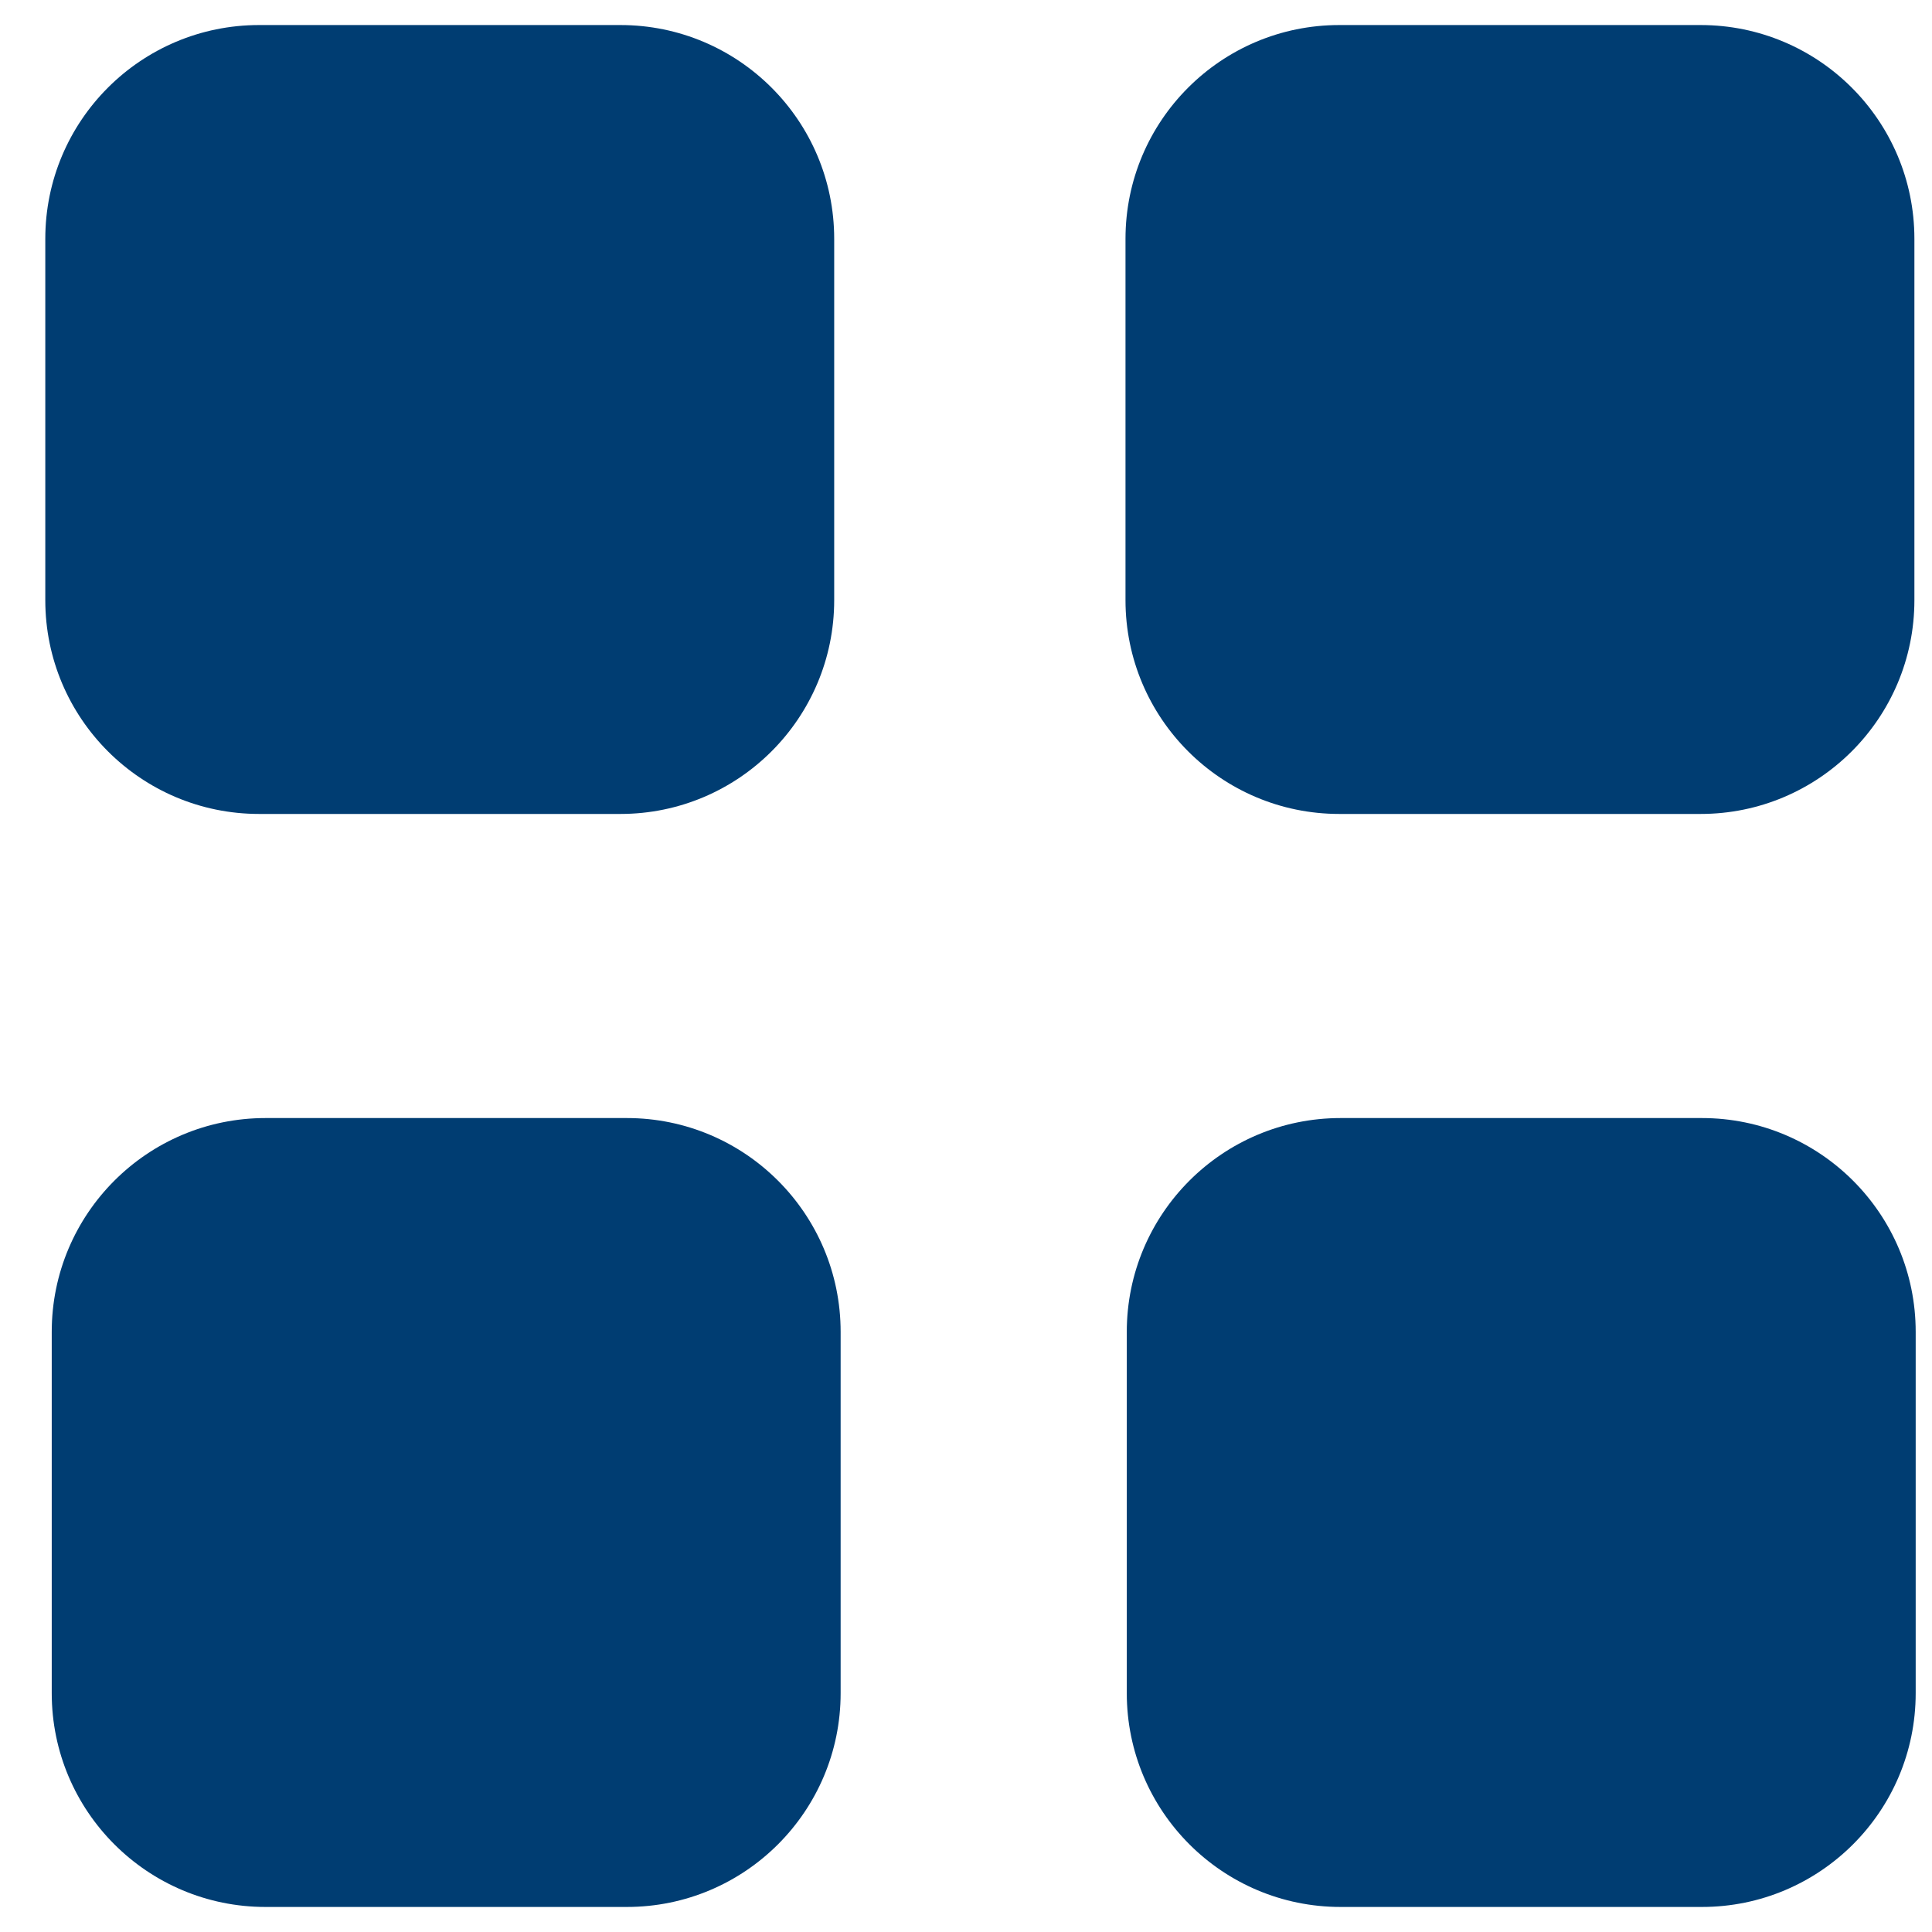
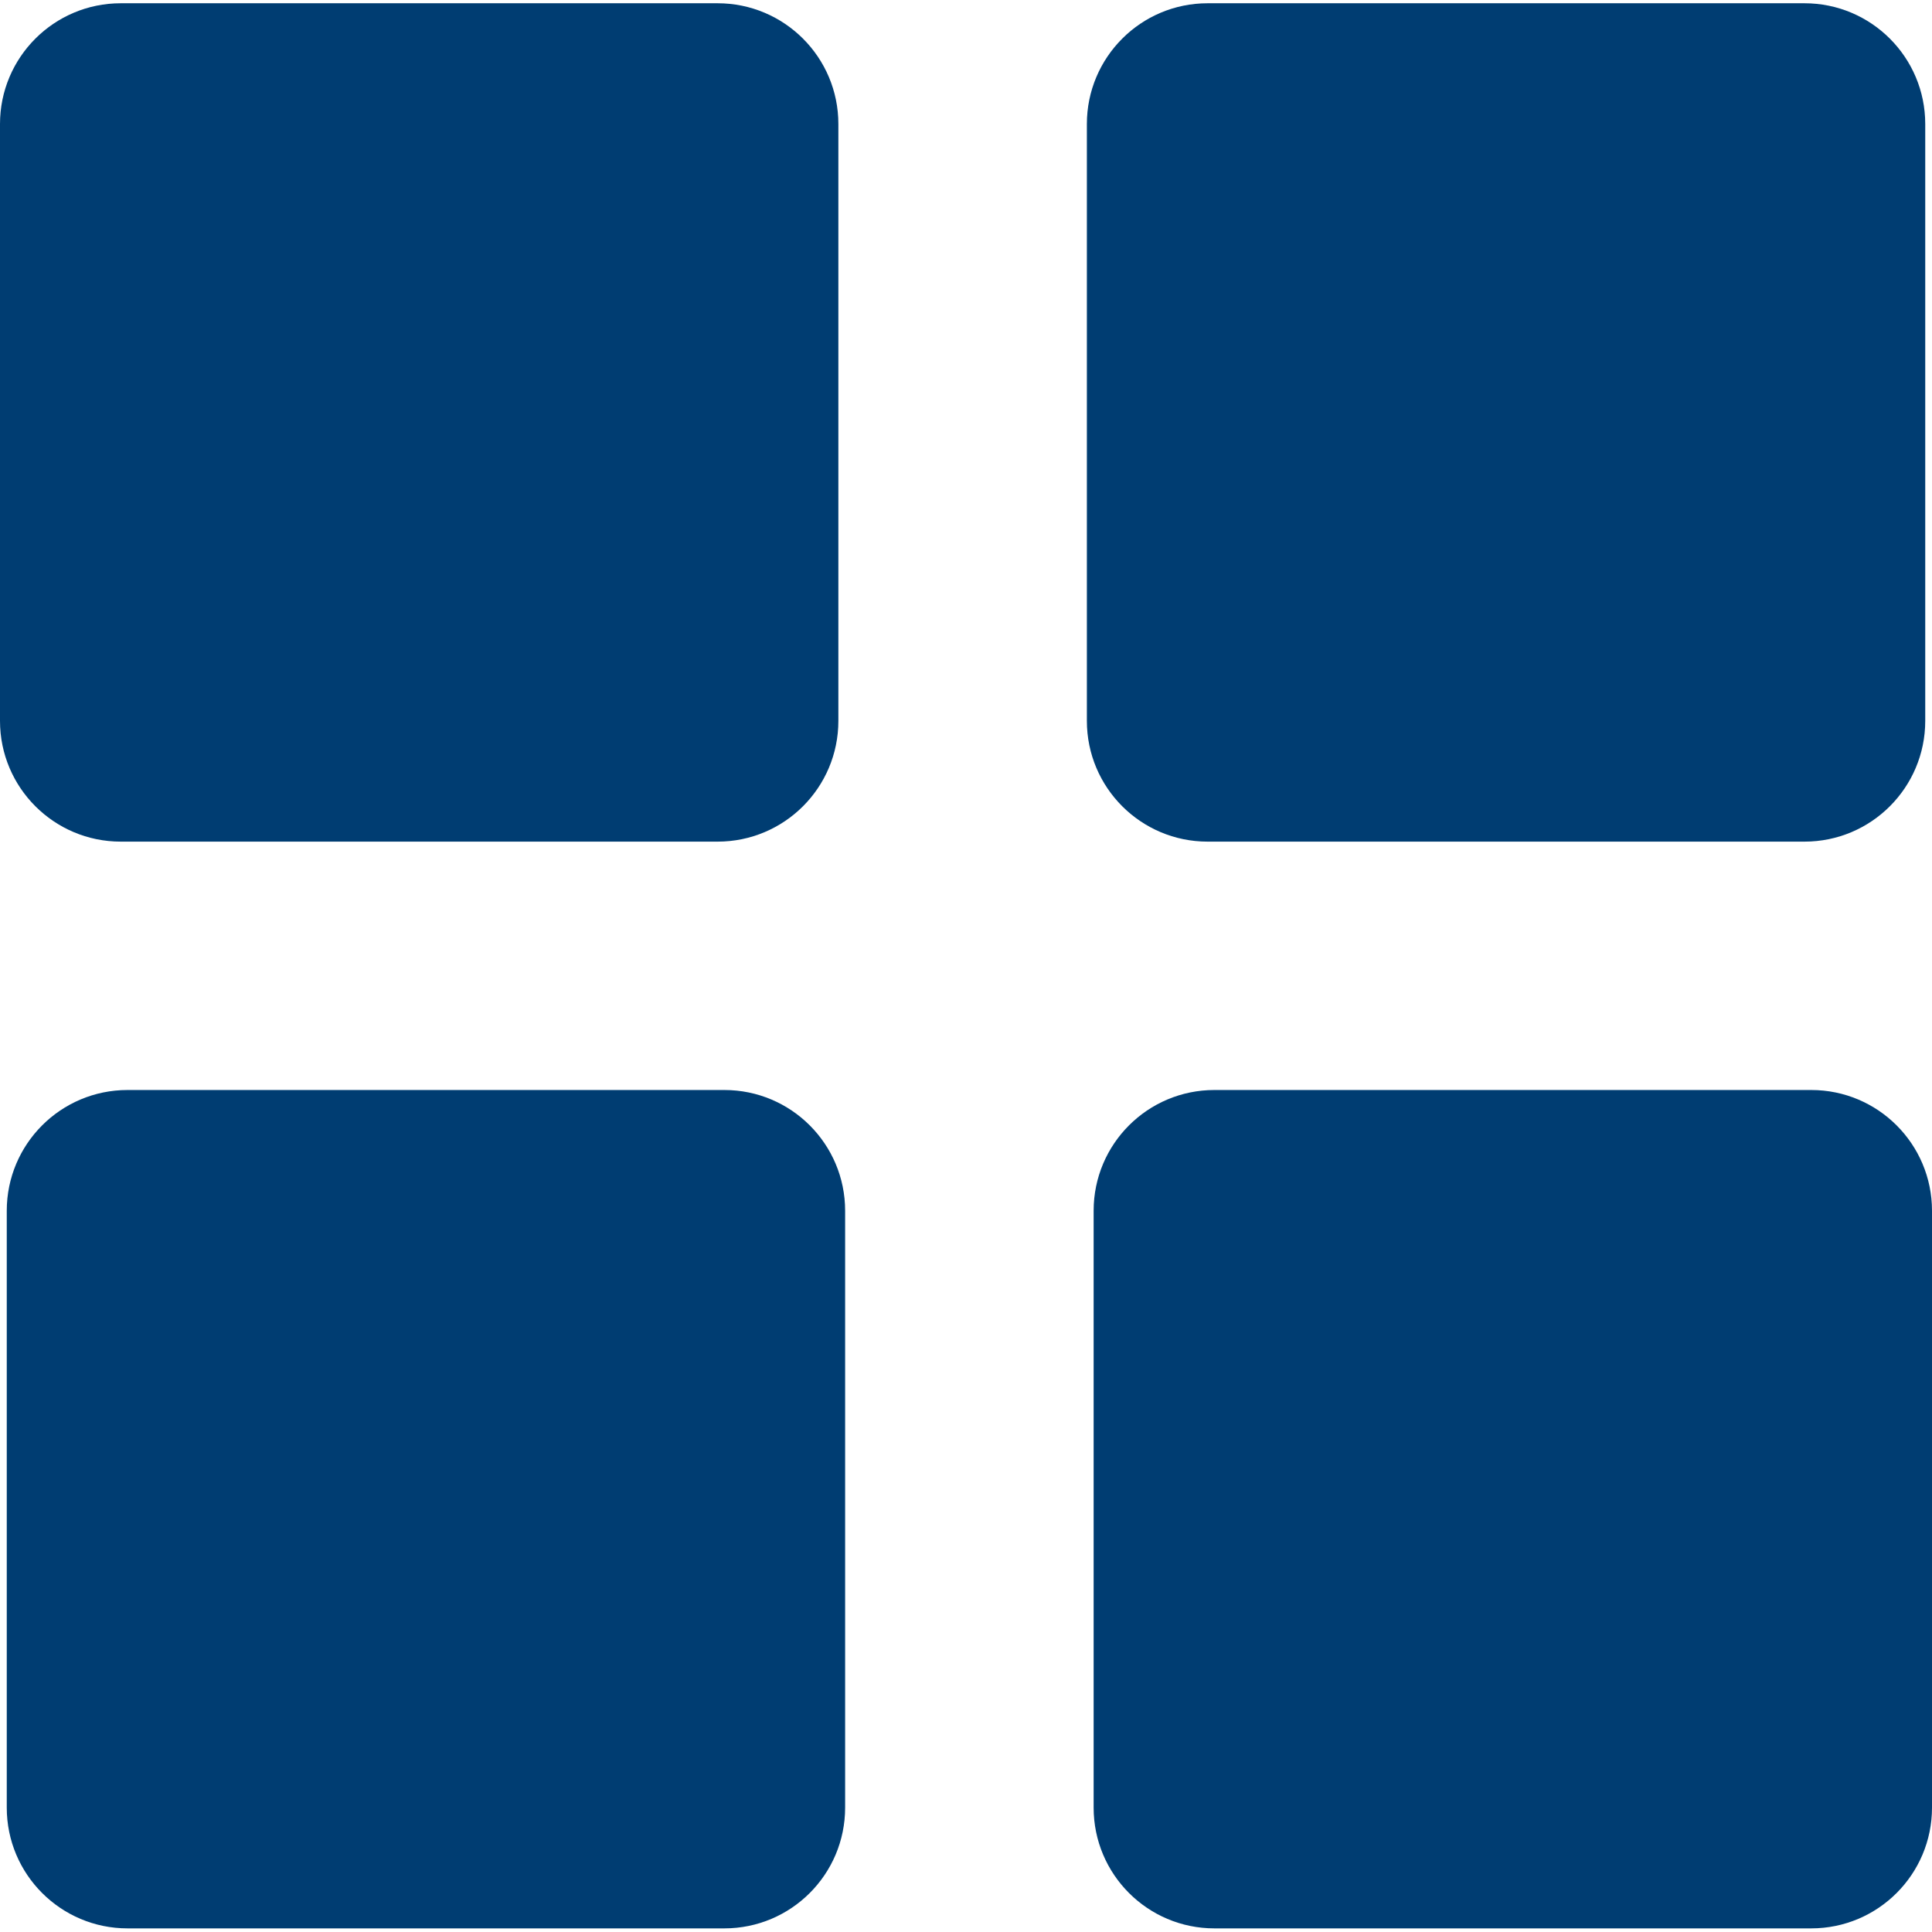
- <svg xmlns="http://www.w3.org/2000/svg" width="27" height="27" viewBox="0 0 27 27" fill="none">
-   <rect x="0.633" y="0.35" width="11.025" height="11.025" rx="2.988" fill="#003D72" />
-   <rect x="15.729" y="0.35" width="11.025" height="11.025" rx="2.988" fill="#003D72" />
-   <rect x="15.747" y="15.625" width="11.025" height="11.025" rx="2.988" fill="#003D72" />
-   <rect x="0.723" y="15.625" width="11.025" height="11.025" rx="2.988" fill="#003D72" />
+ <svg xmlns="http://www.w3.org/2000/svg" width="16" height="16" viewBox="0 0 16 16" fill="none">
+   <rect y="0.027" width="6.943" height="6.943" rx="1" fill="#003D72" />
+   <rect x="9.001" y="0.027" width="6.943" height="6.943" rx="1" fill="#003D72" />
+   <rect x="9.057" y="9.027" width="6.943" height="6.943" rx="1" fill="#003D72" />
+   <rect x="0.056" y="9.027" width="6.943" height="6.943" rx="1" fill="#003D72" />
</svg>
